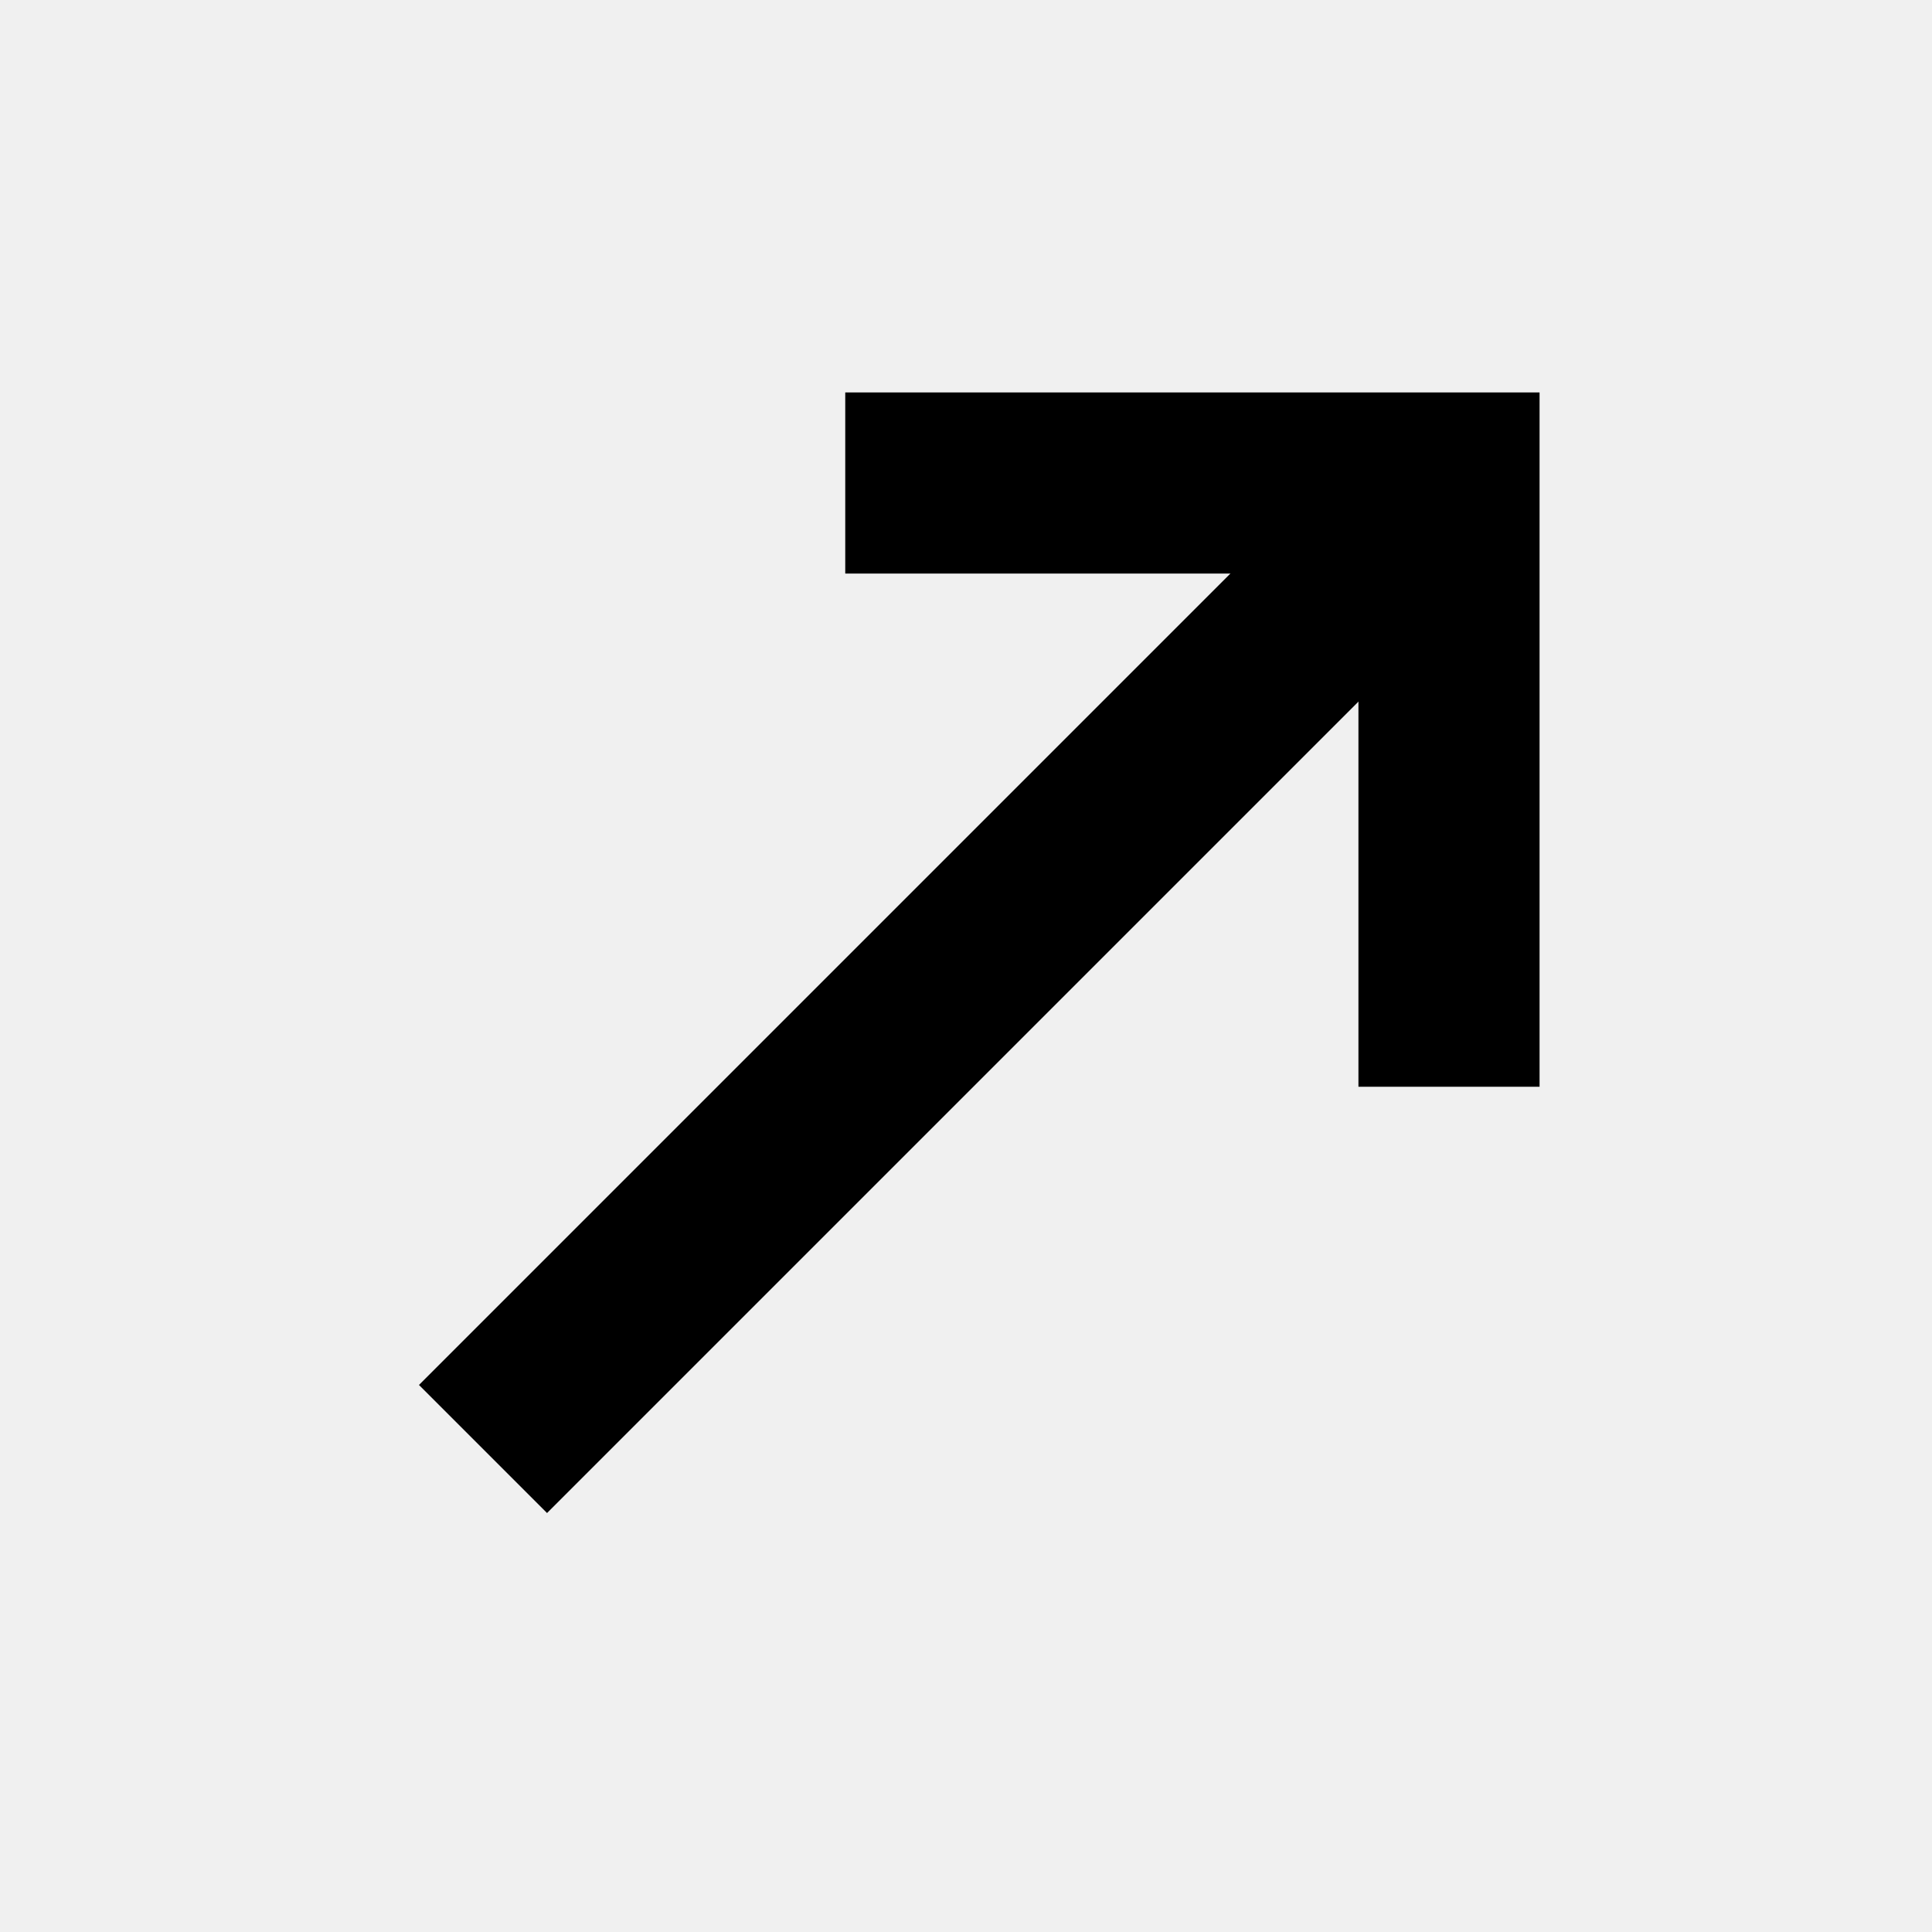
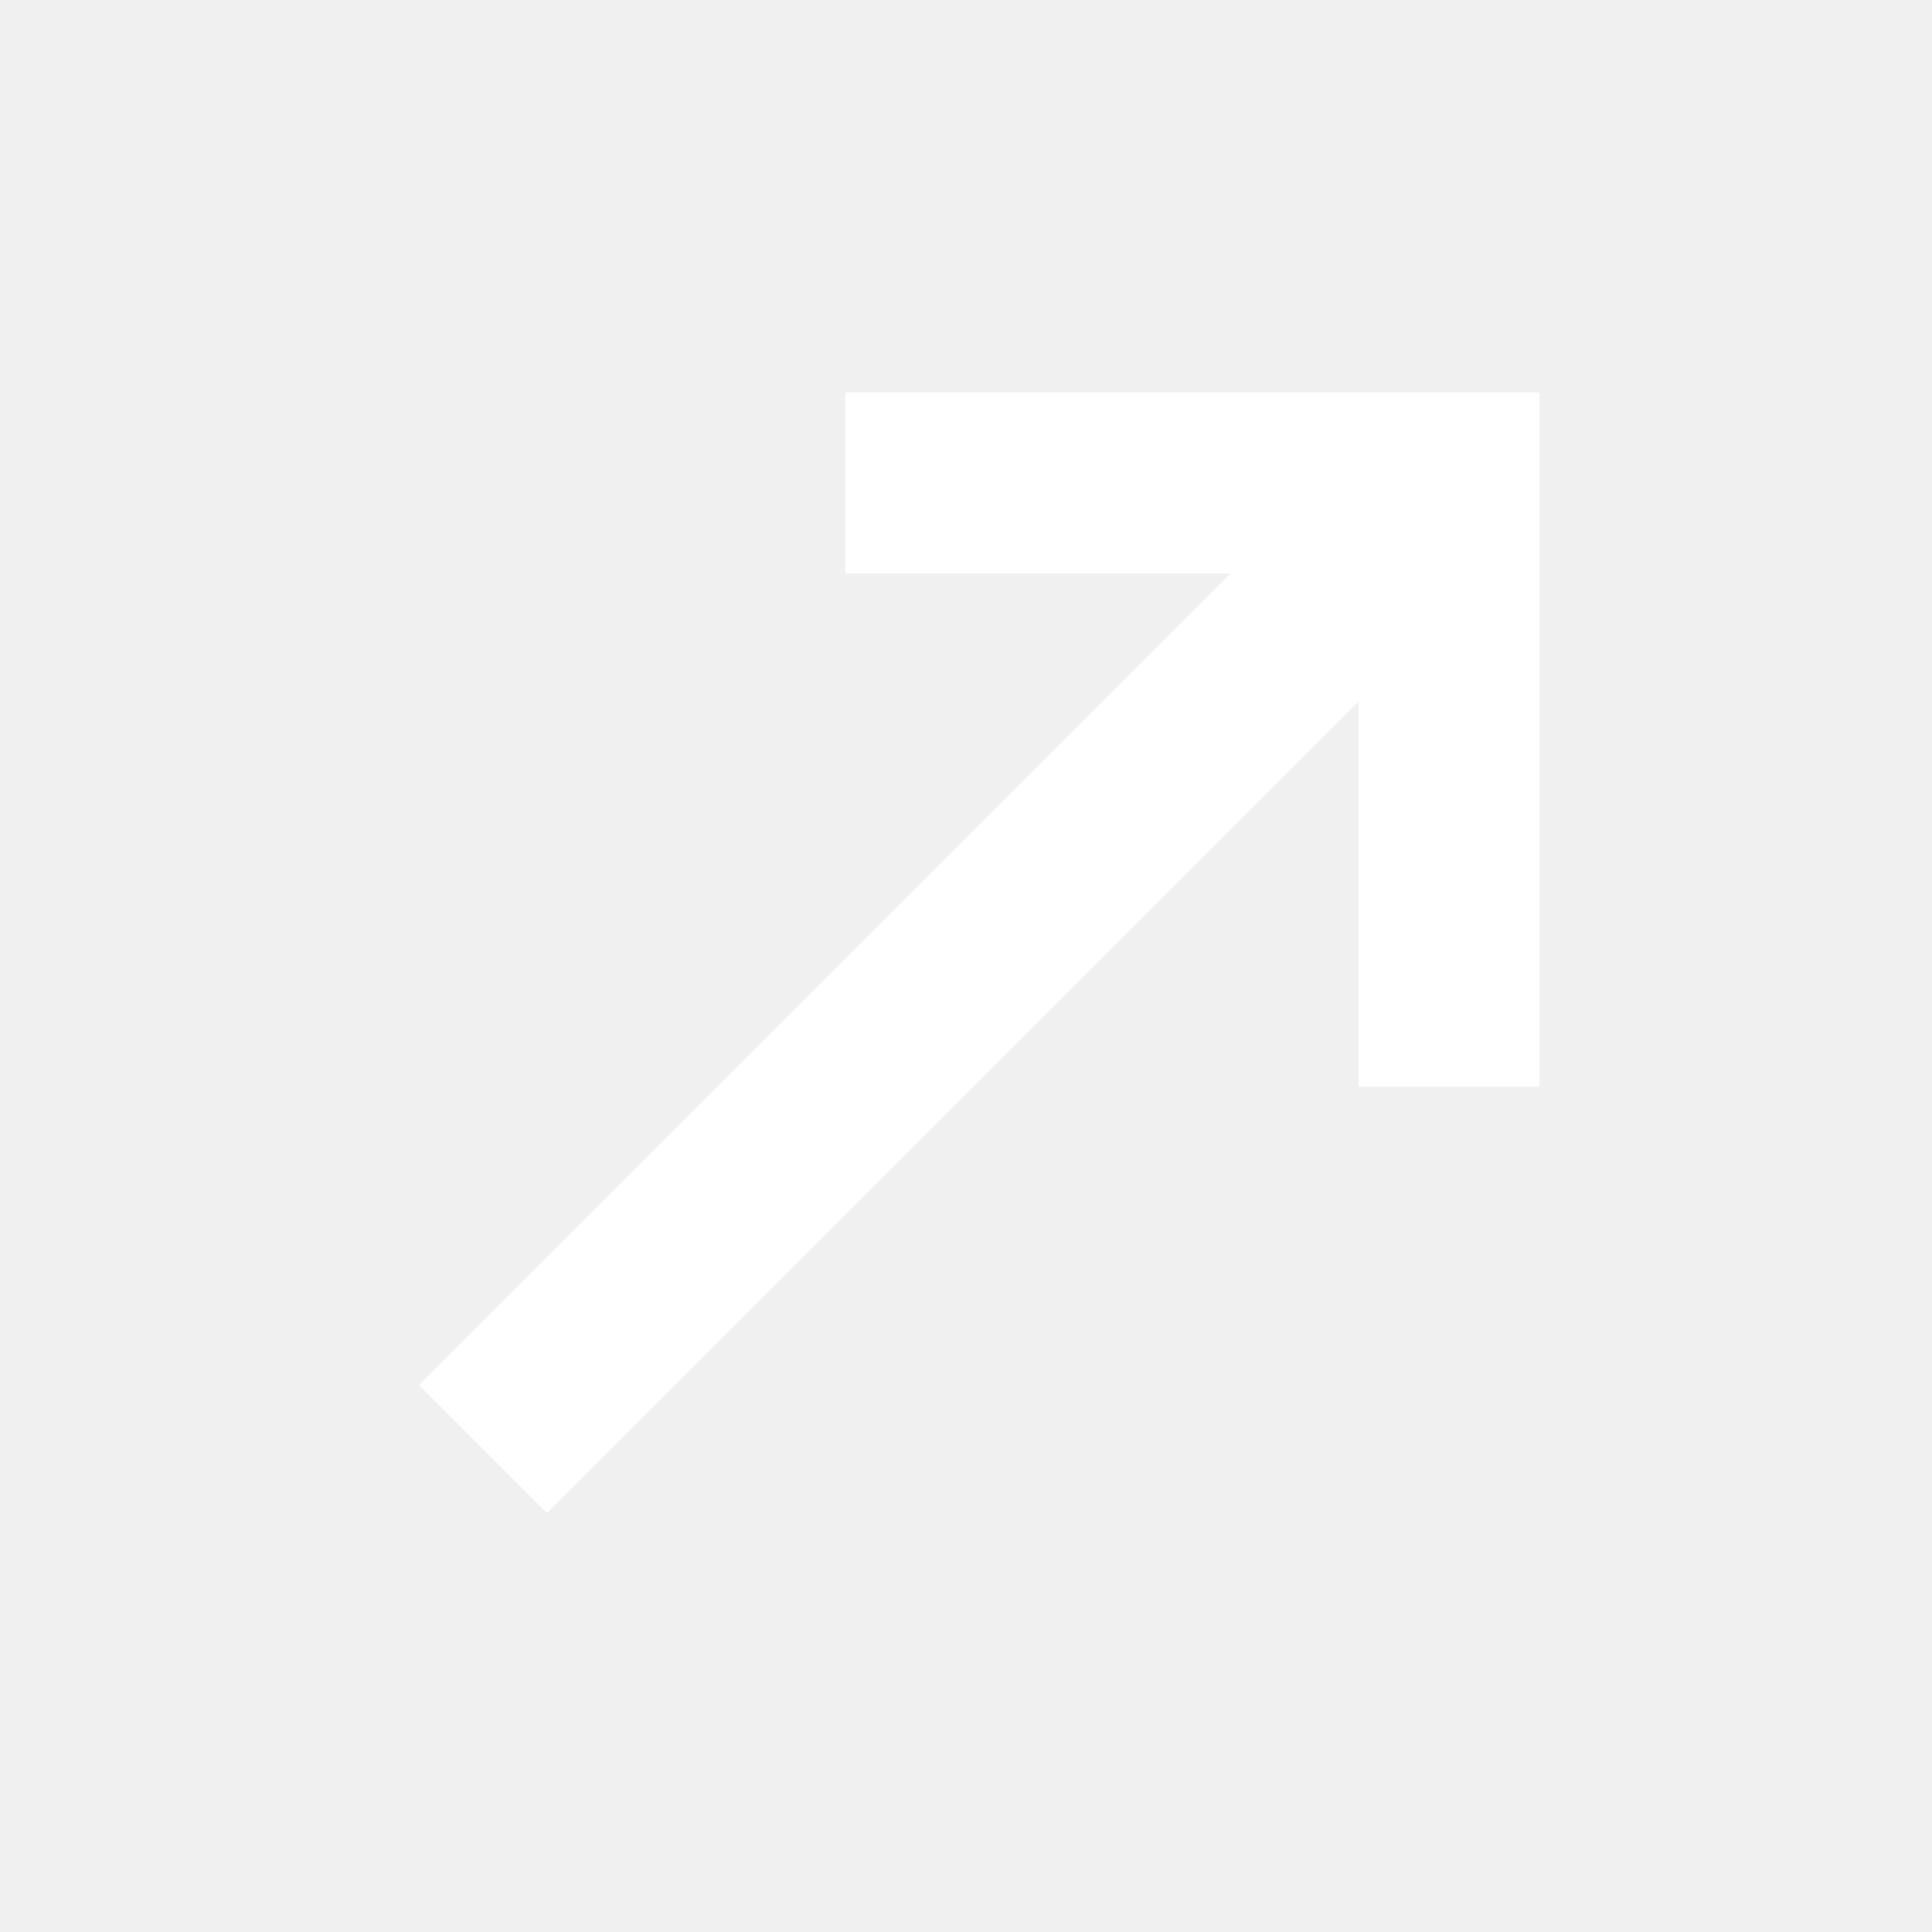
<svg xmlns="http://www.w3.org/2000/svg" width="16" height="16" viewBox="0 0 16 16" fill="none" class="arrow-icon">
  <rect width="16" height="16" fill="none" />
-   <path d="M4 12 L12 4" stroke="black" stroke-width="1.5" />
-   <path d="M7 4 H12 V9" stroke="black" stroke-width="1.5" />
+   <path d="M4 12 L12 4" stroke="white" stroke-width="1.5" />
+   <path d="M7 4 H12 V9" stroke="white" stroke-width="1.5" />
</svg>
